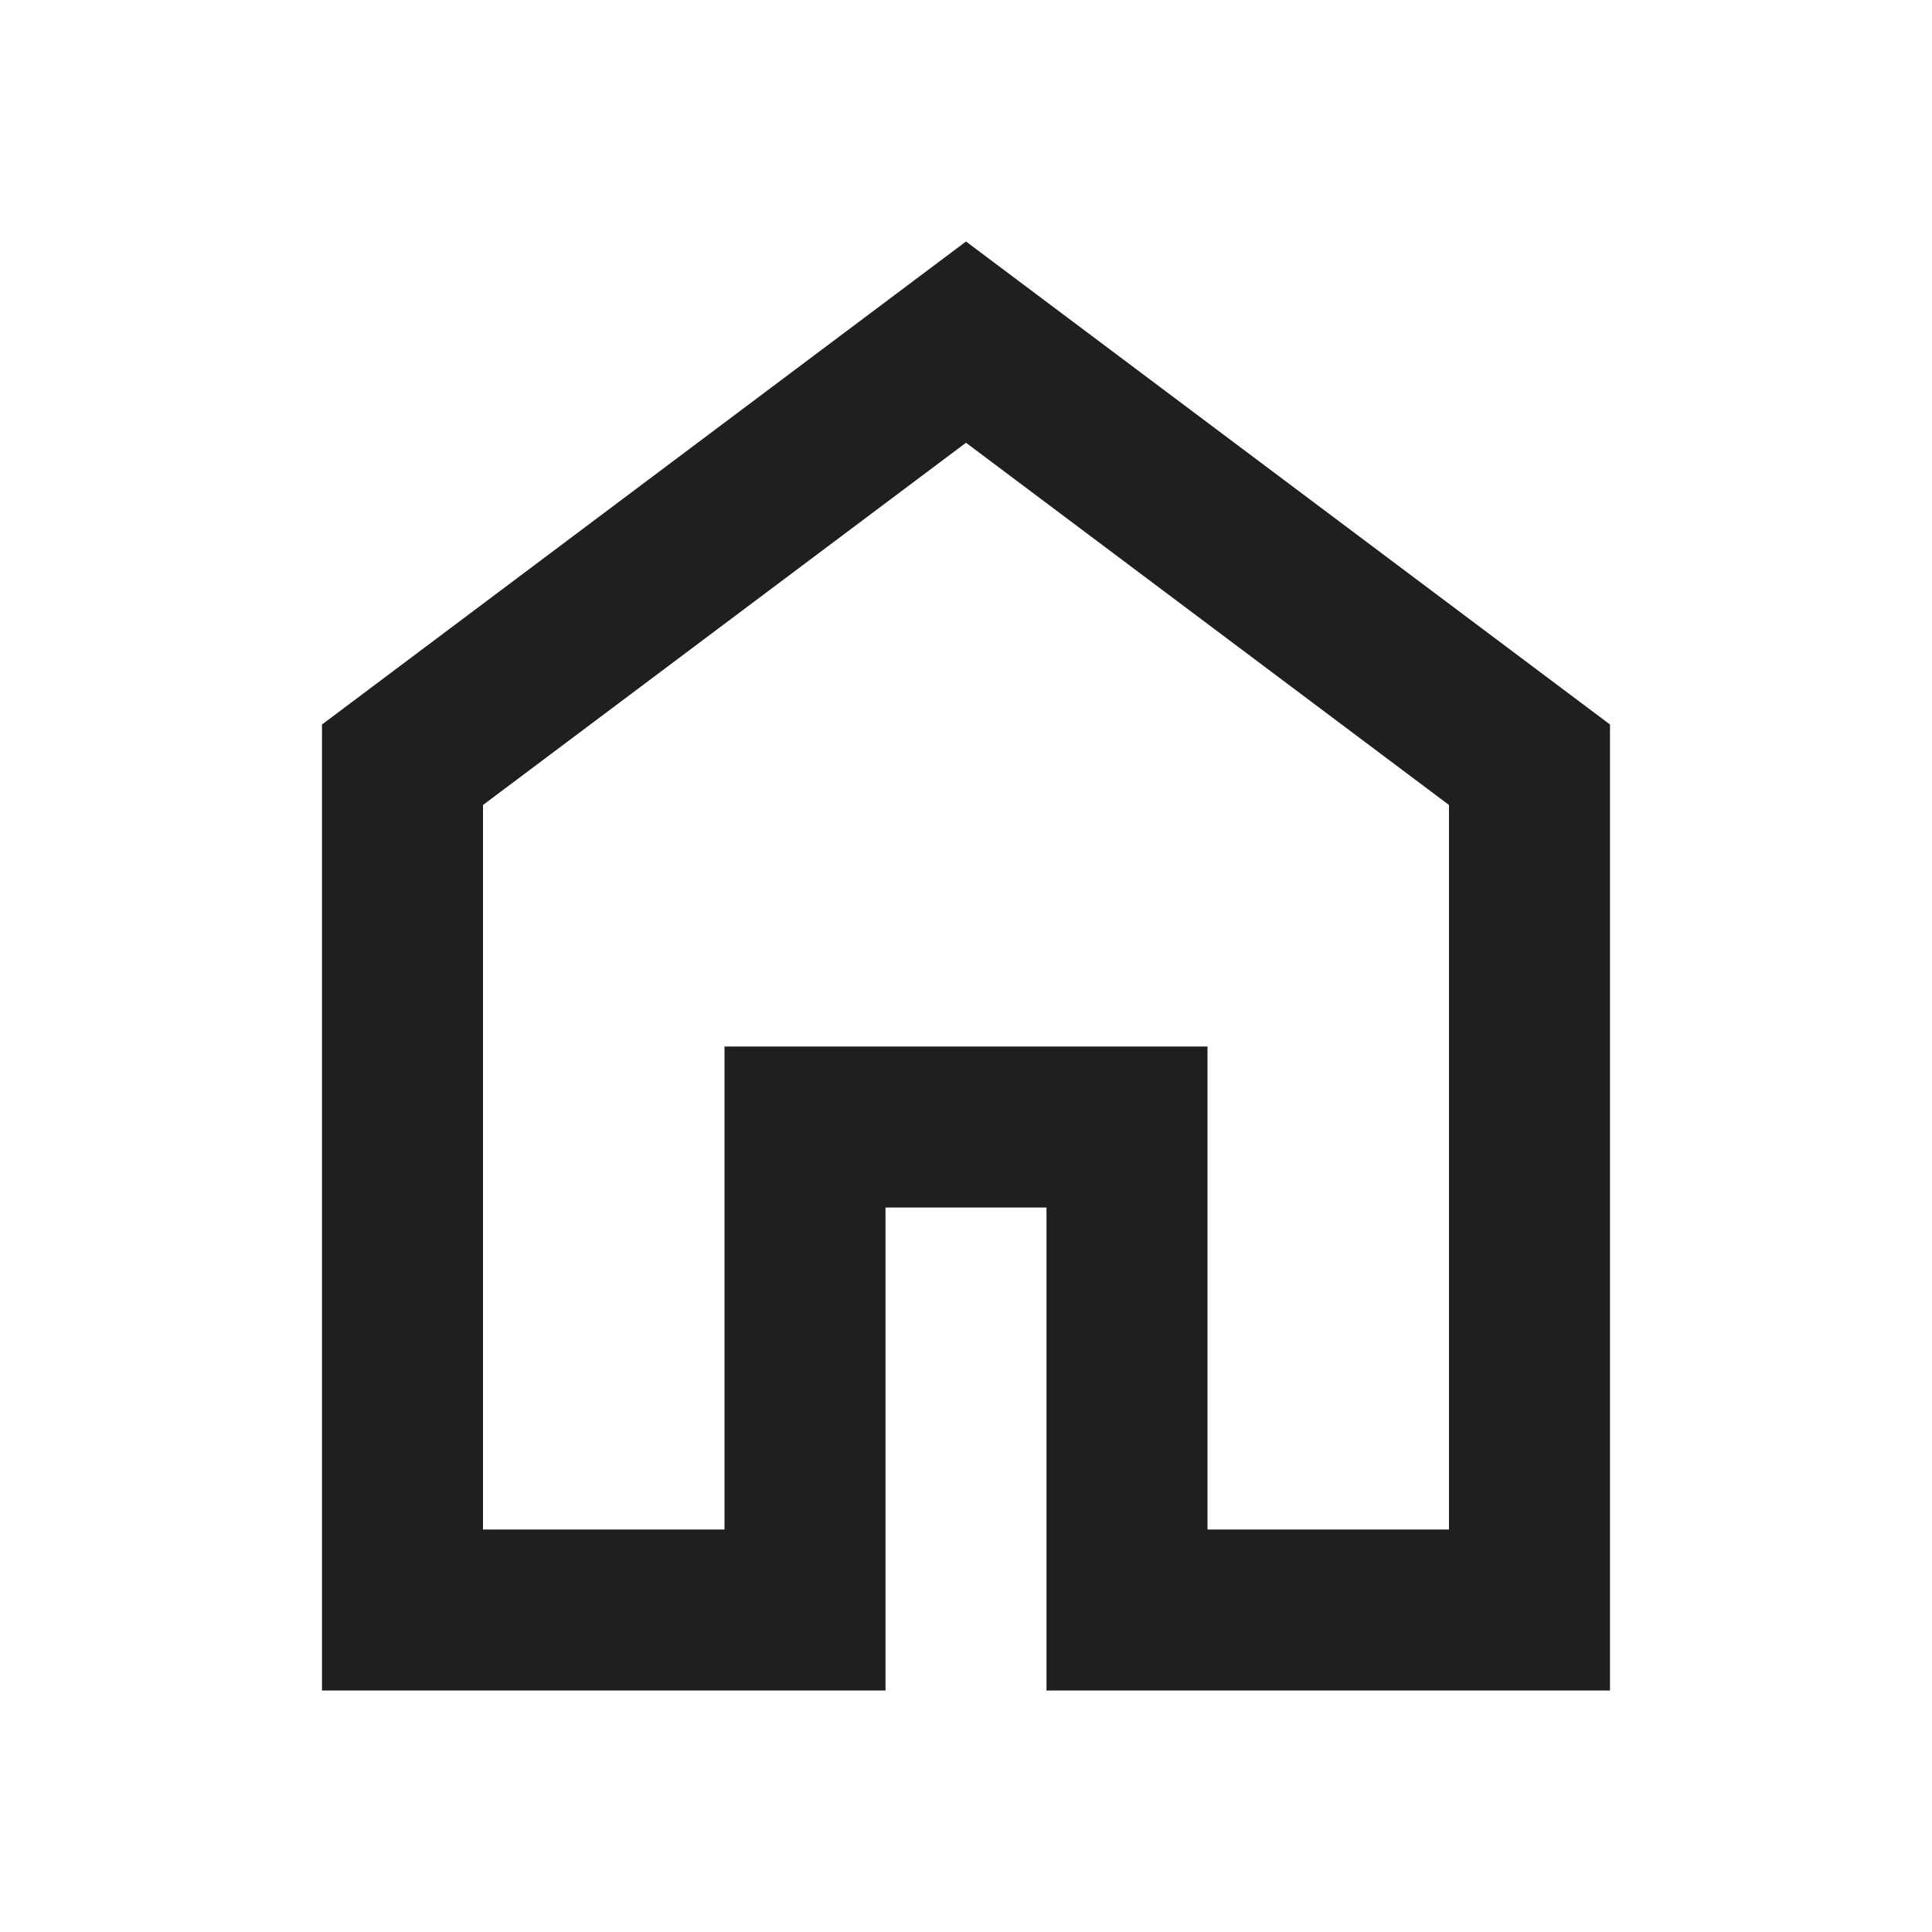
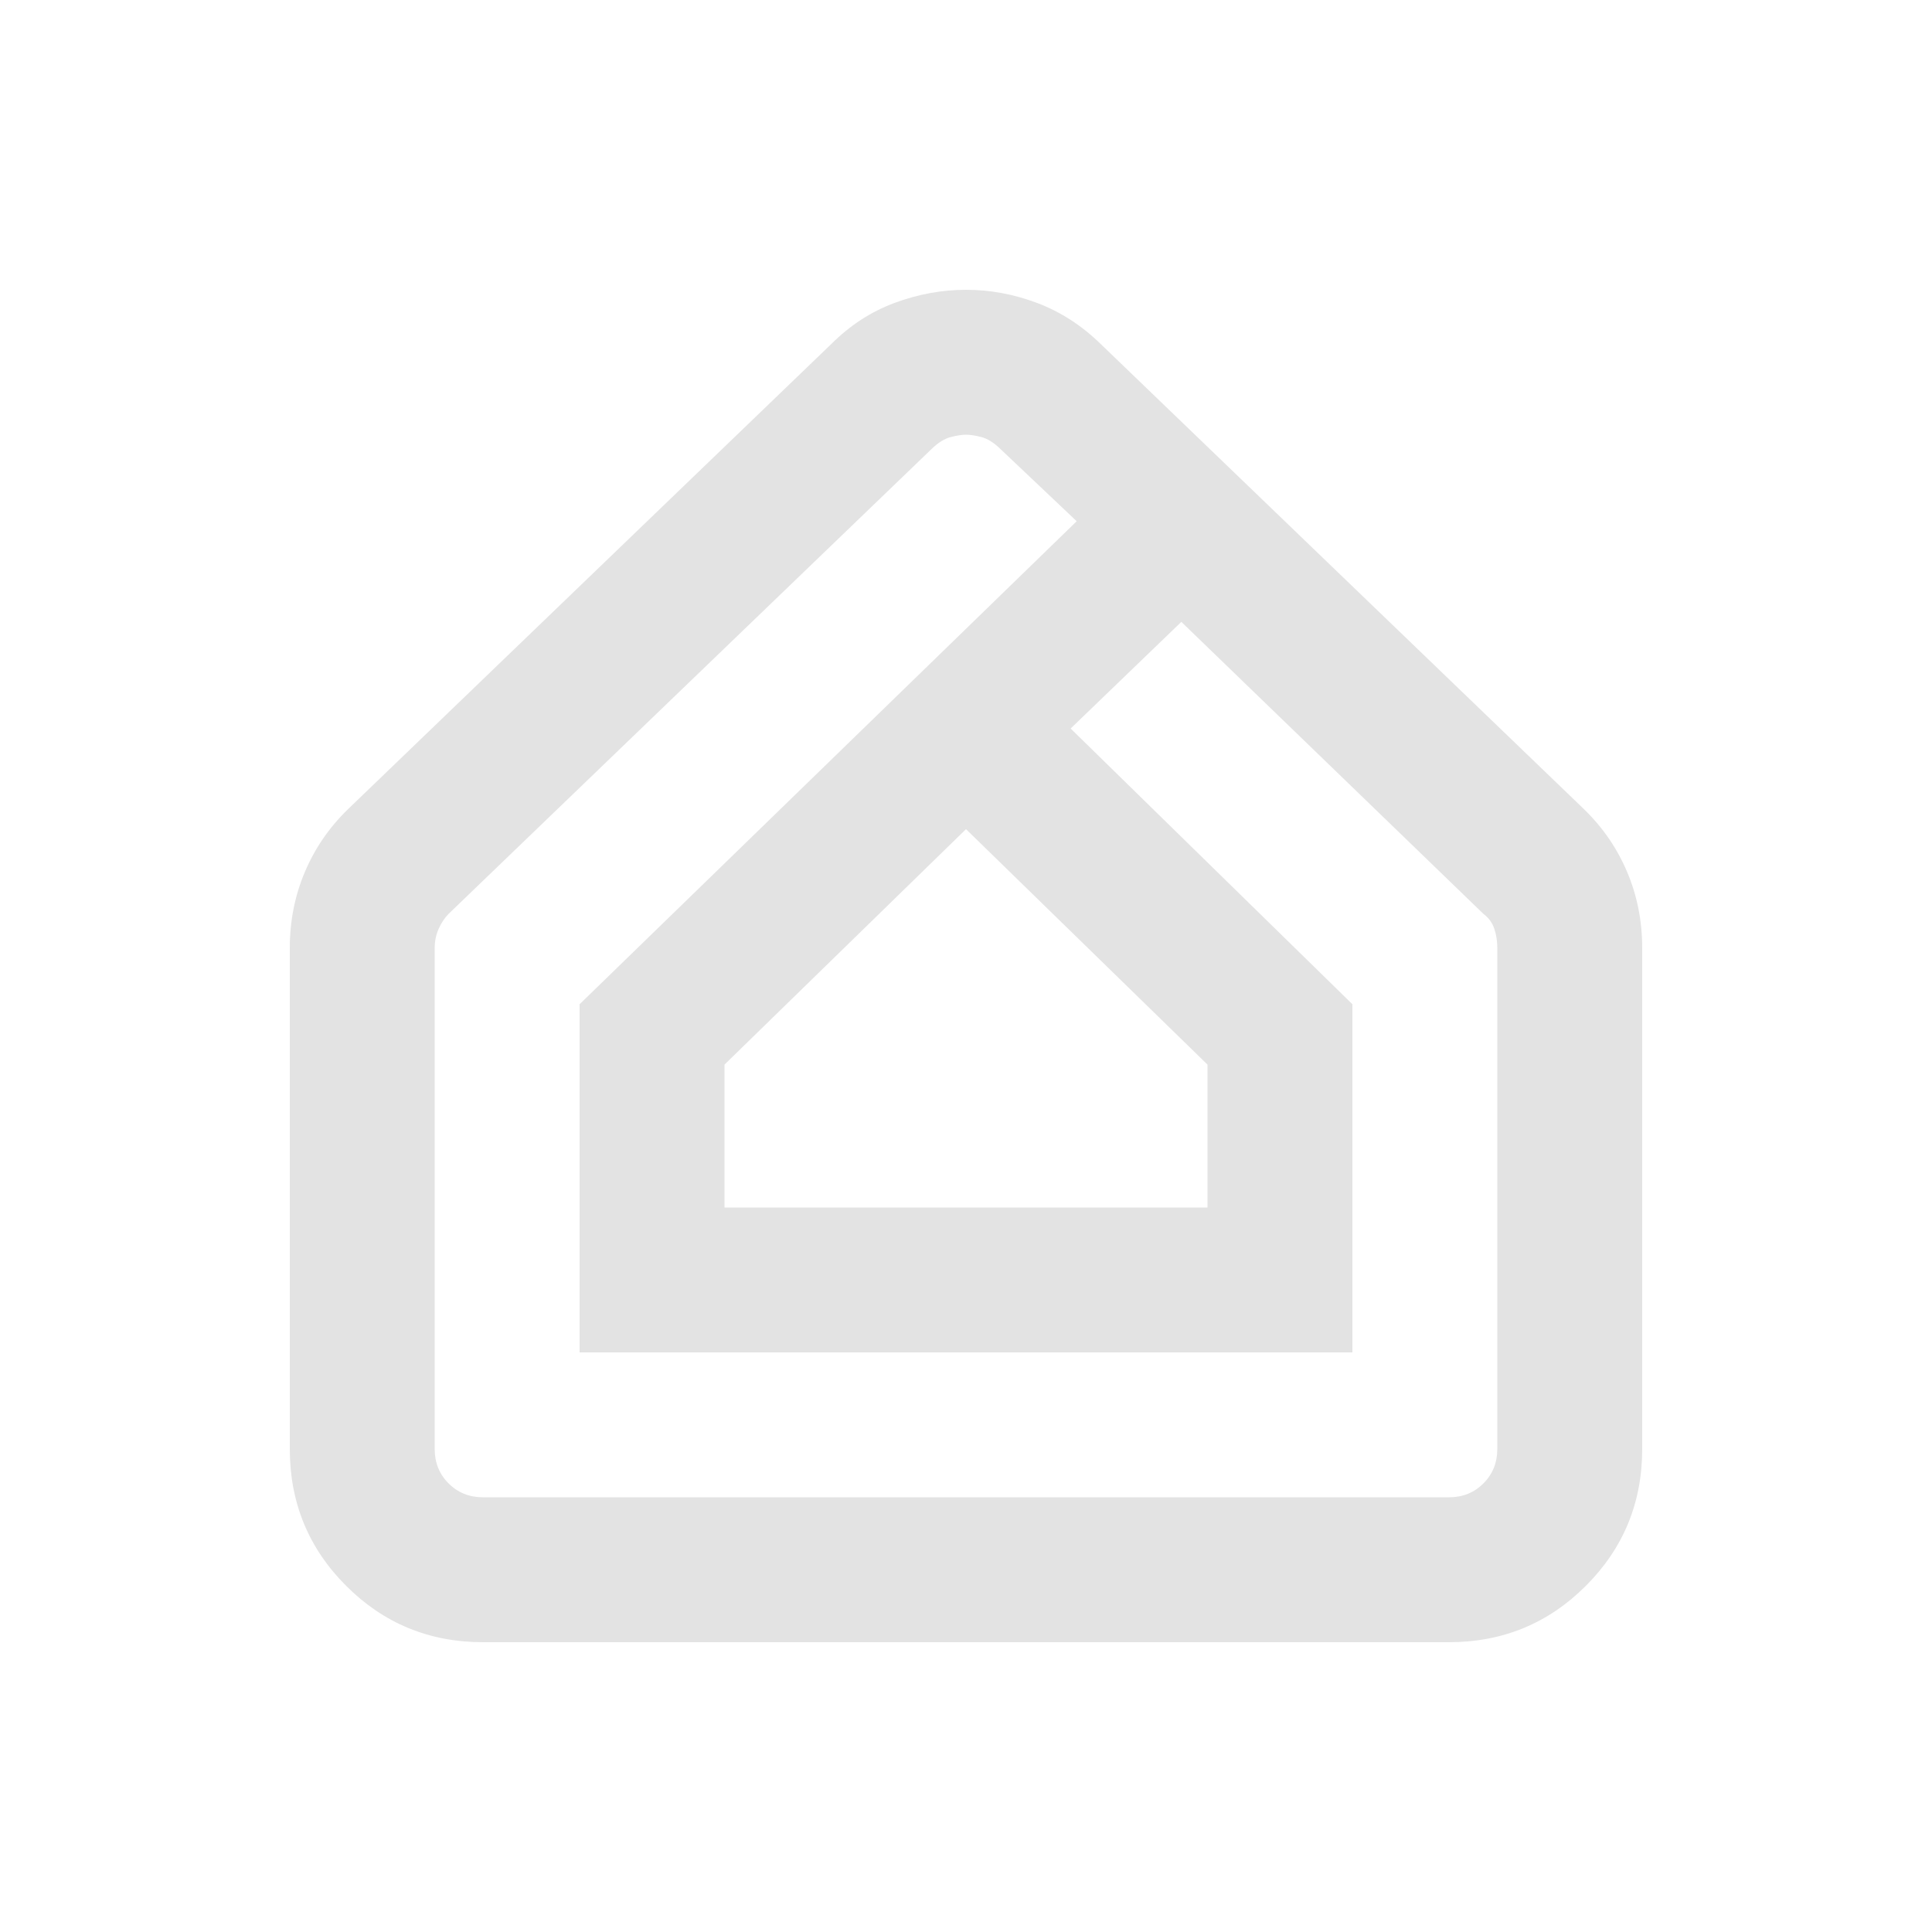
- <svg xmlns="http://www.w3.org/2000/svg" height="24px" viewBox="0 -960 960 960" width="24px" fill="#1f1f1f">
-   <path d="M240-200h120v-240h240v240h120v-360L480-740 240-560v360Zm-80 80v-480l320-240 320 240v480H520v-240h-80v240H160Zm320-350Z" />
+ <svg xmlns="http://www.w3.org/2000/svg" height="20px" viewBox="0 -960 960 960" width="20px" fill="#e3e3e3">
+   <path d="M480-431ZM240-144q-40 0-68-28t-28-68v-249q0-20 7.46-37.67Q158.91-544.34 173-558l240-231q14-14 31.55-20.5 17.56-6.5 35.5-6.5 17.95 0 35.34 6.56Q532.77-802.89 547-789l240 231q14.09 13.66 21.54 31.33Q816-509 816-489v249q0 40-28 68t-68 28H240Zm0-72h480q10.2 0 17.1-6.9 6.9-6.9 6.9-17.1v-249q0-5.09-1.5-9.55Q741-503 737-506L587-651l-55 53 140 137v173H288v-173l247-240-38-36q-4.85-4.67-9.39-5.83-4.55-1.17-7.58-1.17-3.03 0-7.6 1.17-4.56 1.16-9.43 5.83L223-506q-3 3-5 7.45-2 4.46-2 9.55v249q0 10.2 6.9 17.1 6.9 6.9 17.1 6.9Zm120-144h240v-71L480-548 360-431v71Z" />
</svg>
